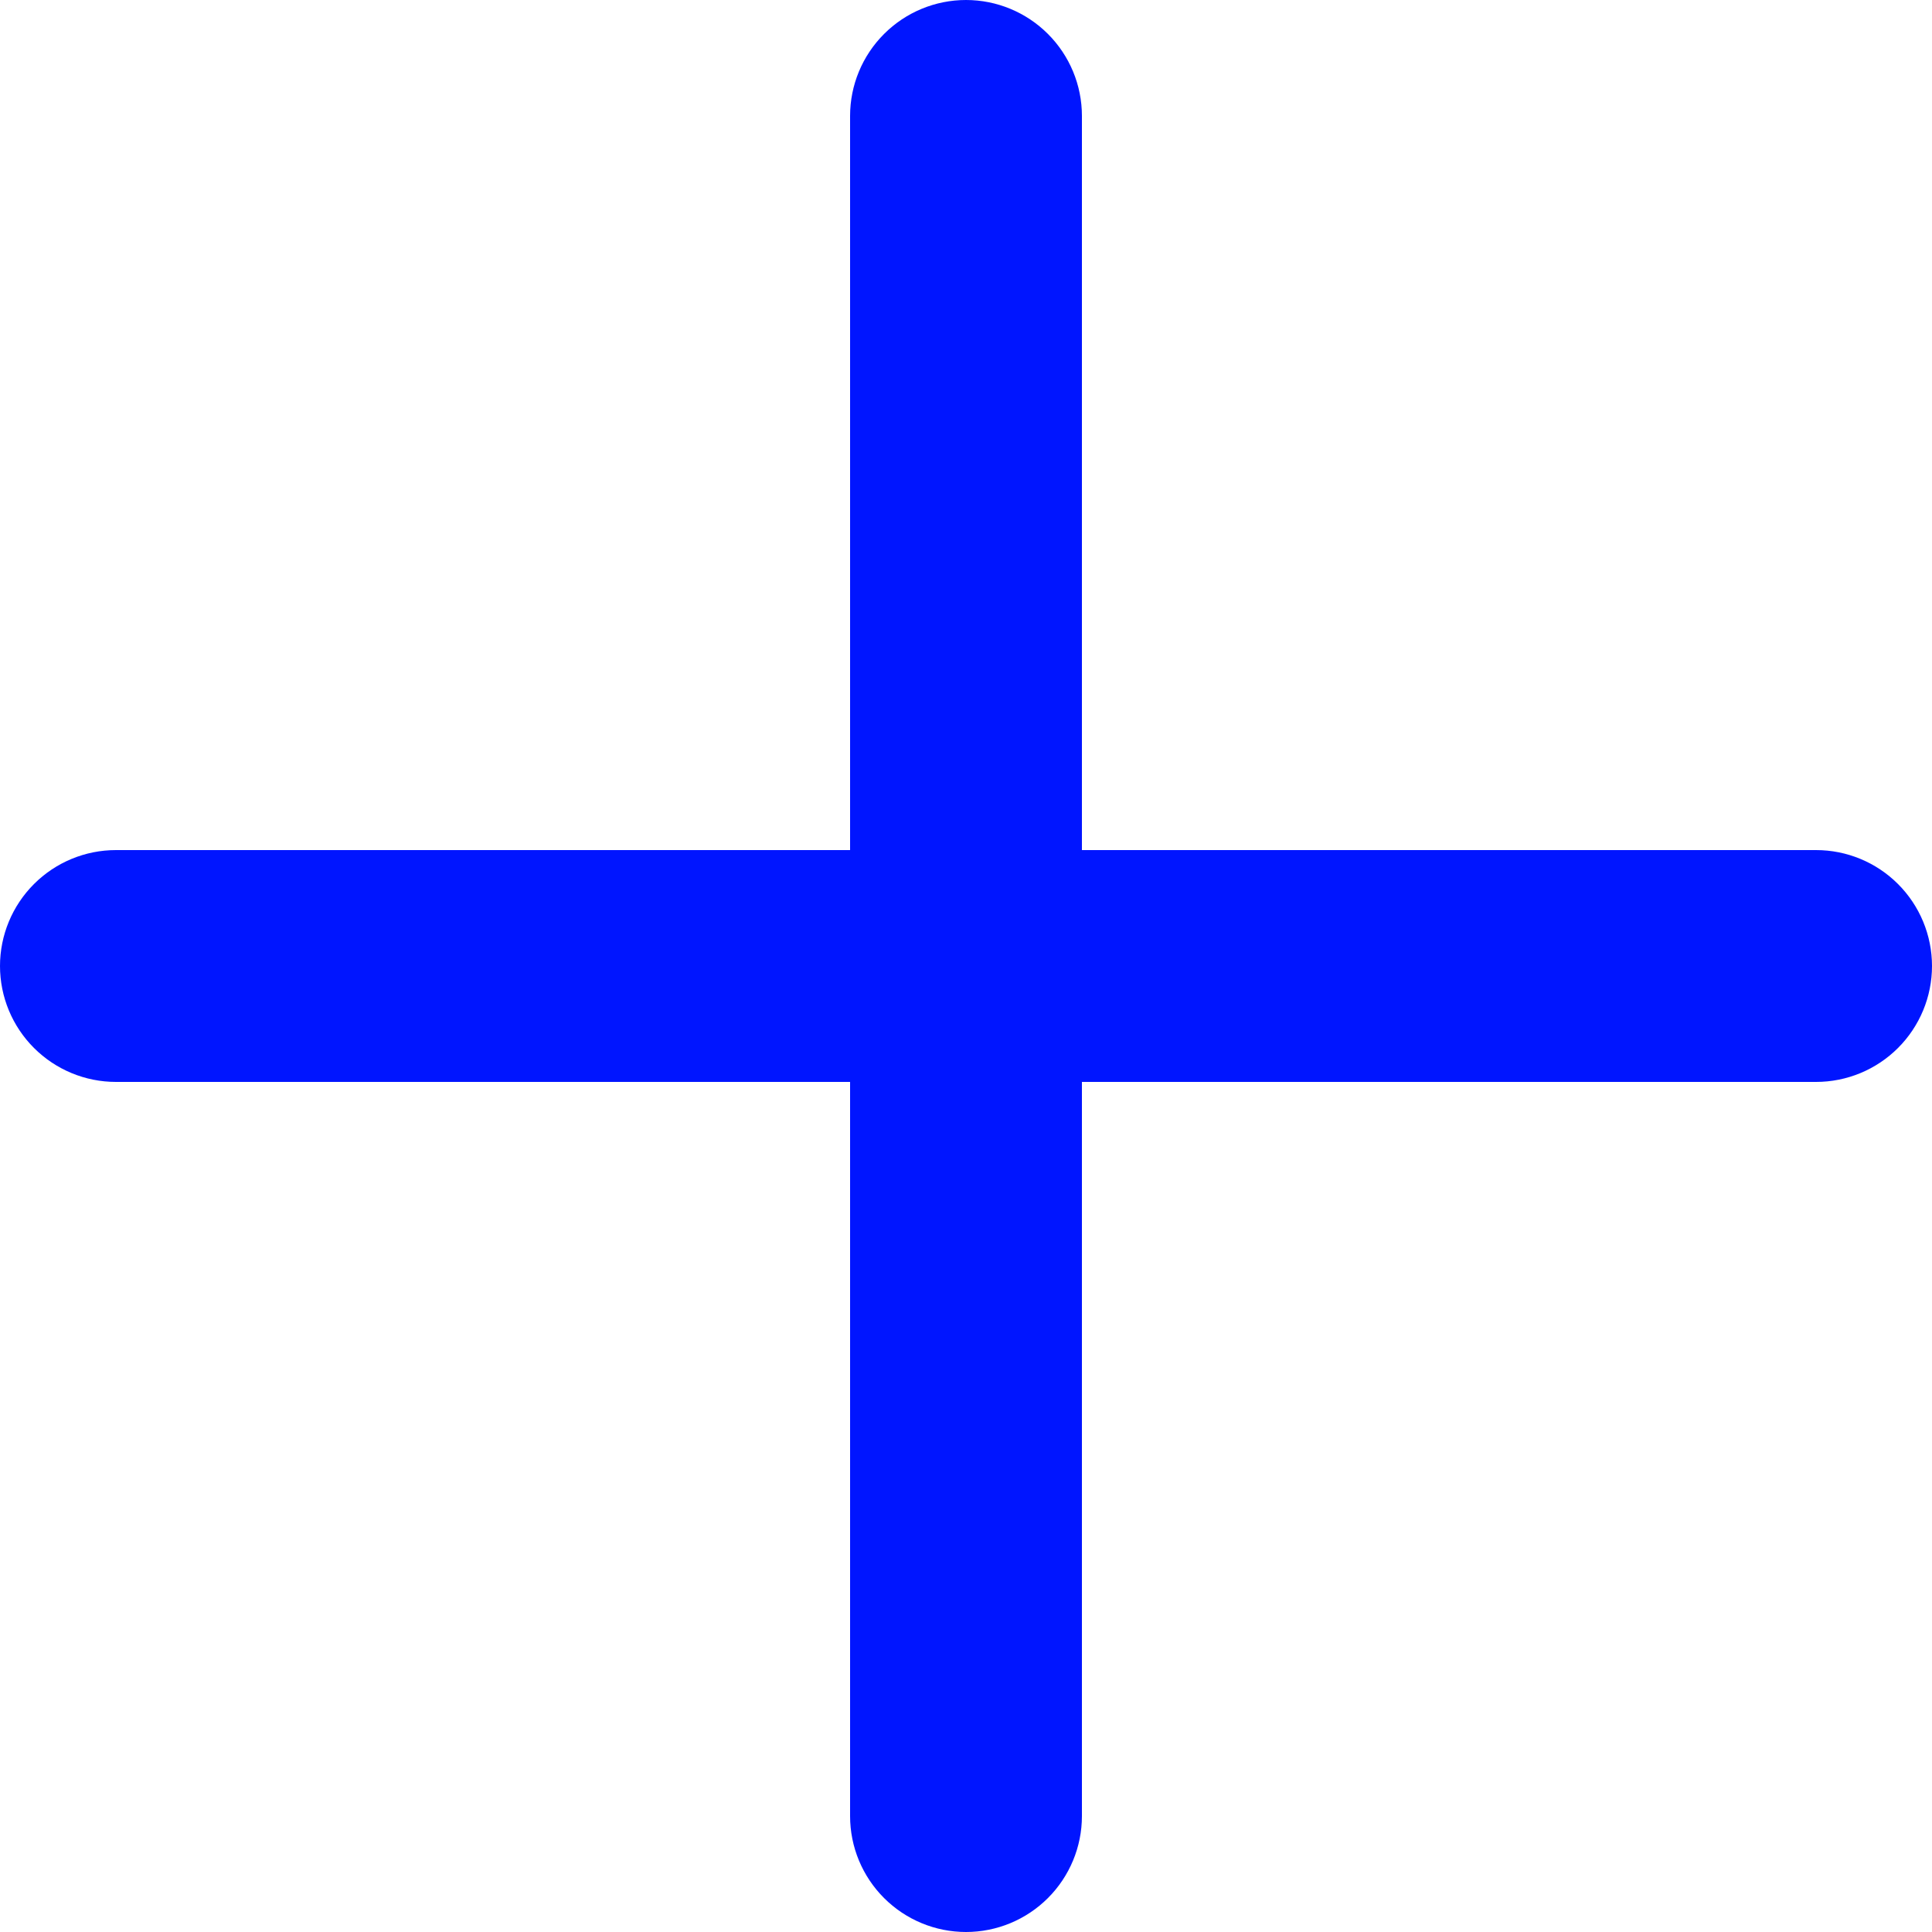
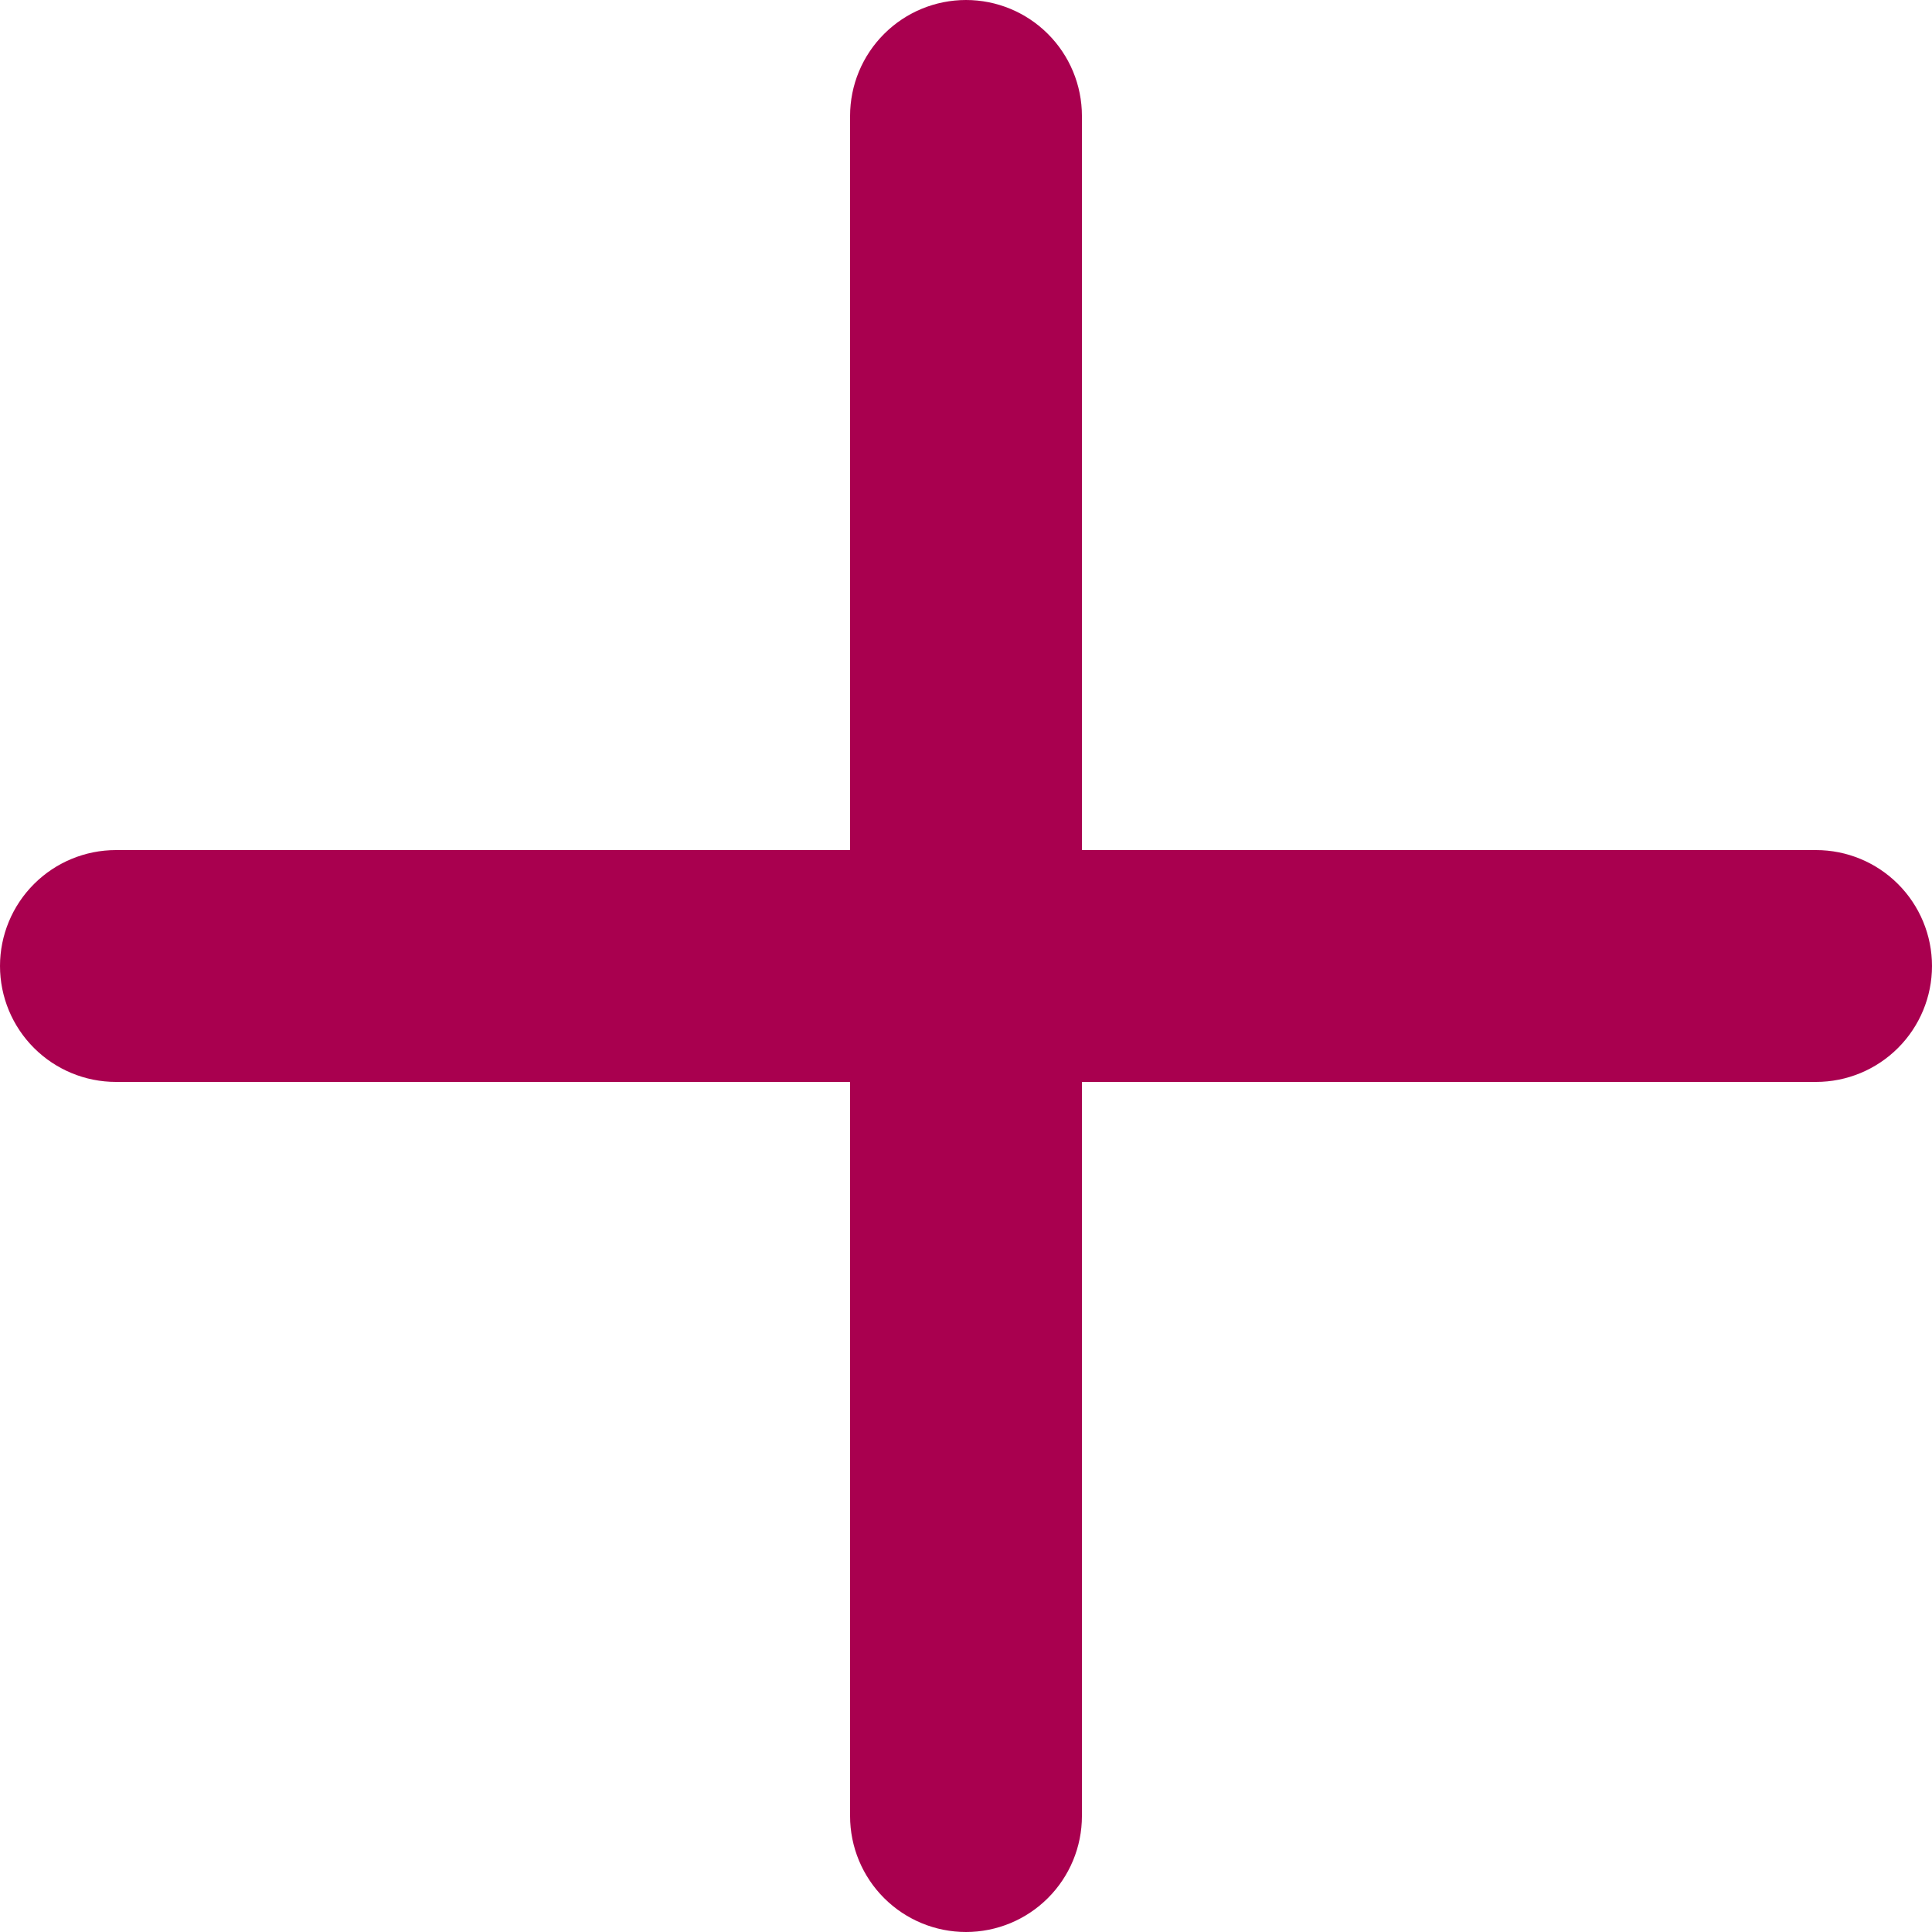
<svg xmlns="http://www.w3.org/2000/svg" width="24" height="24" viewBox="0 0 24 24" fill="none">
-   <path d="M24 12C24 12.382 23.848 12.748 23.578 13.018C23.308 13.288 22.942 13.44 22.56 13.44H13.44V22.56C13.44 22.942 13.288 23.308 13.018 23.578C12.748 23.848 12.382 24 12 24C11.618 24 11.252 23.848 10.982 23.578C10.712 23.308 10.56 22.942 10.56 22.56V13.44H1.44C1.058 13.44 0.692 13.288 0.422 13.018C0.152 12.748 0 12.382 0 12C0 11.618 0.152 11.252 0.422 10.982C0.692 10.712 1.058 10.56 1.44 10.56H10.56V1.44C10.56 1.058 10.712 0.692 10.982 0.422C11.252 0.152 11.618 0 12 0C12.382 0 12.748 0.152 13.018 0.422C13.288 0.692 13.44 1.058 13.44 1.44V10.56H22.56C22.942 10.56 23.308 10.712 23.578 10.982C23.848 11.252 24 11.618 24 12Z" fill="#0015FF" />
+   <path d="M24 12C24 12.382 23.848 12.748 23.578 13.018C23.308 13.288 22.942 13.44 22.56 13.44H13.44V22.56C13.44 22.942 13.288 23.308 13.018 23.578C12.748 23.848 12.382 24 12 24C11.618 24 11.252 23.848 10.982 23.578C10.712 23.308 10.56 22.942 10.56 22.56V13.44H1.44C1.058 13.44 0.692 13.288 0.422 13.018C0.152 12.748 0 12.382 0 12C0 11.618 0.152 11.252 0.422 10.982C0.692 10.712 1.058 10.56 1.44 10.56H10.56V1.44C10.56 1.058 10.712 0.692 10.982 0.422C11.252 0.152 11.618 0 12 0C12.382 0 12.748 0.152 13.018 0.422C13.288 0.692 13.44 1.058 13.44 1.44V10.56H22.56C22.942 10.56 23.308 10.712 23.578 10.982C23.848 11.252 24 11.618 24 12Z" fill="#A9004F" />
</svg>
